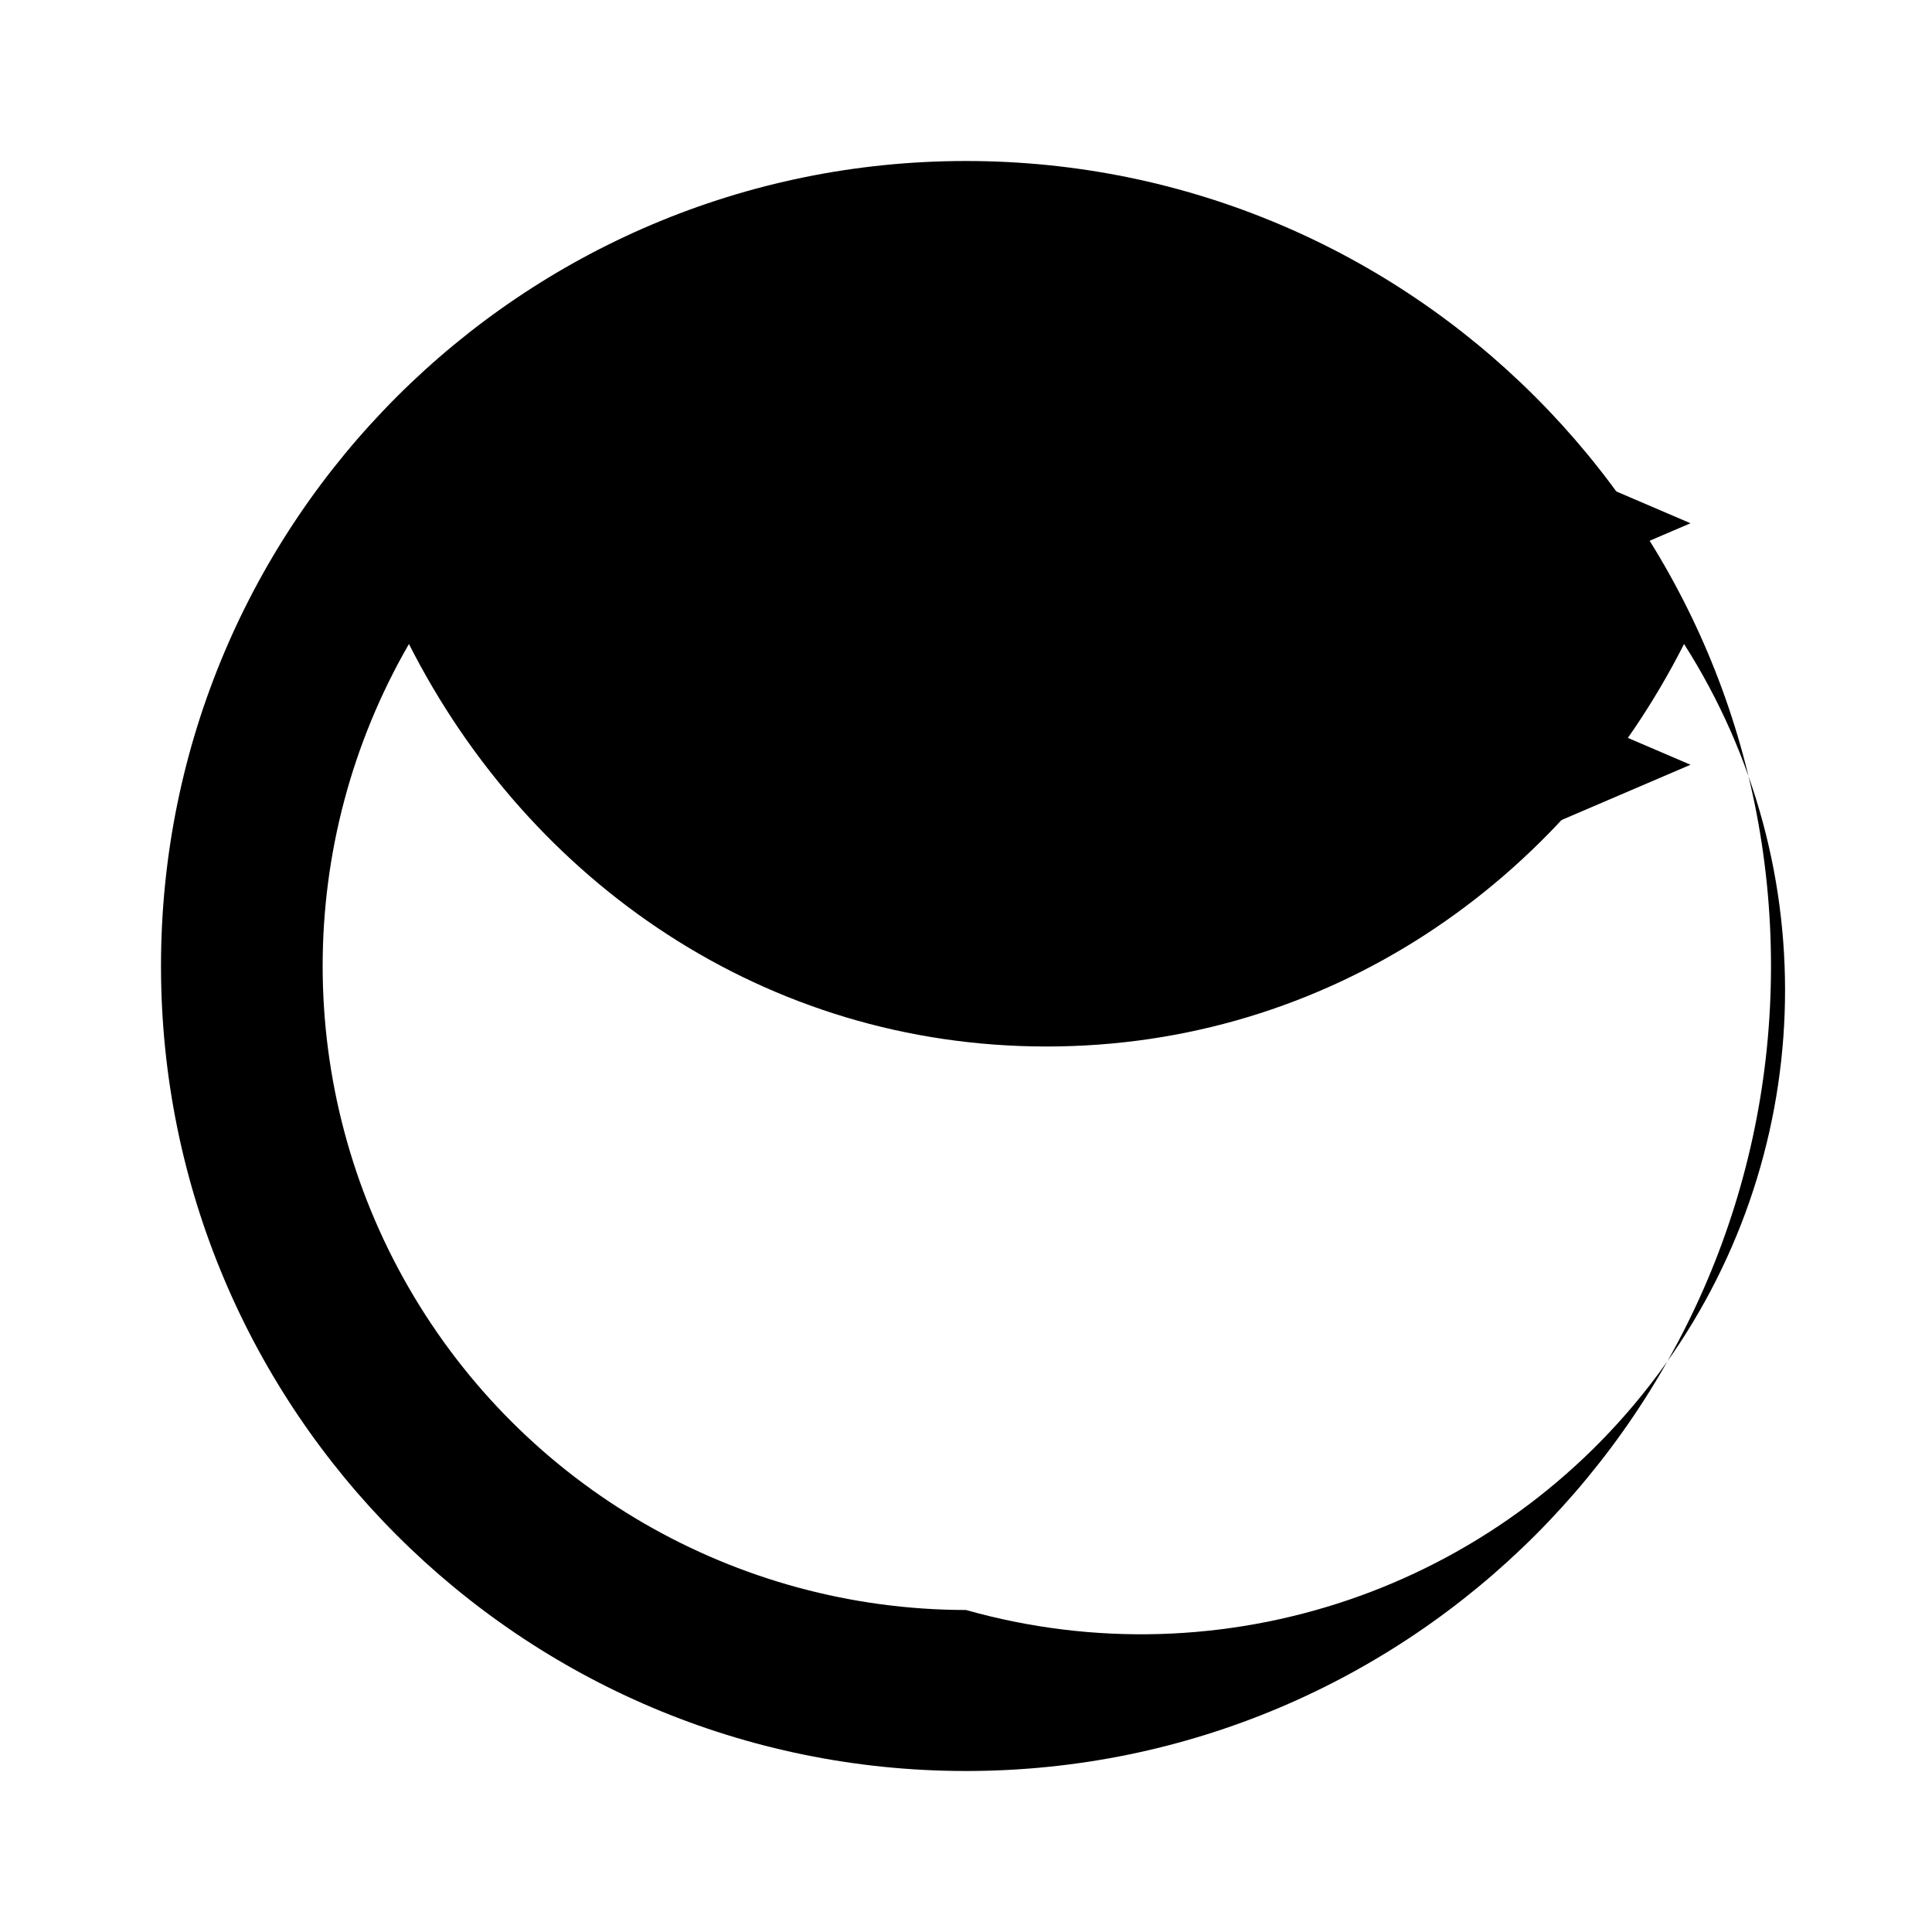
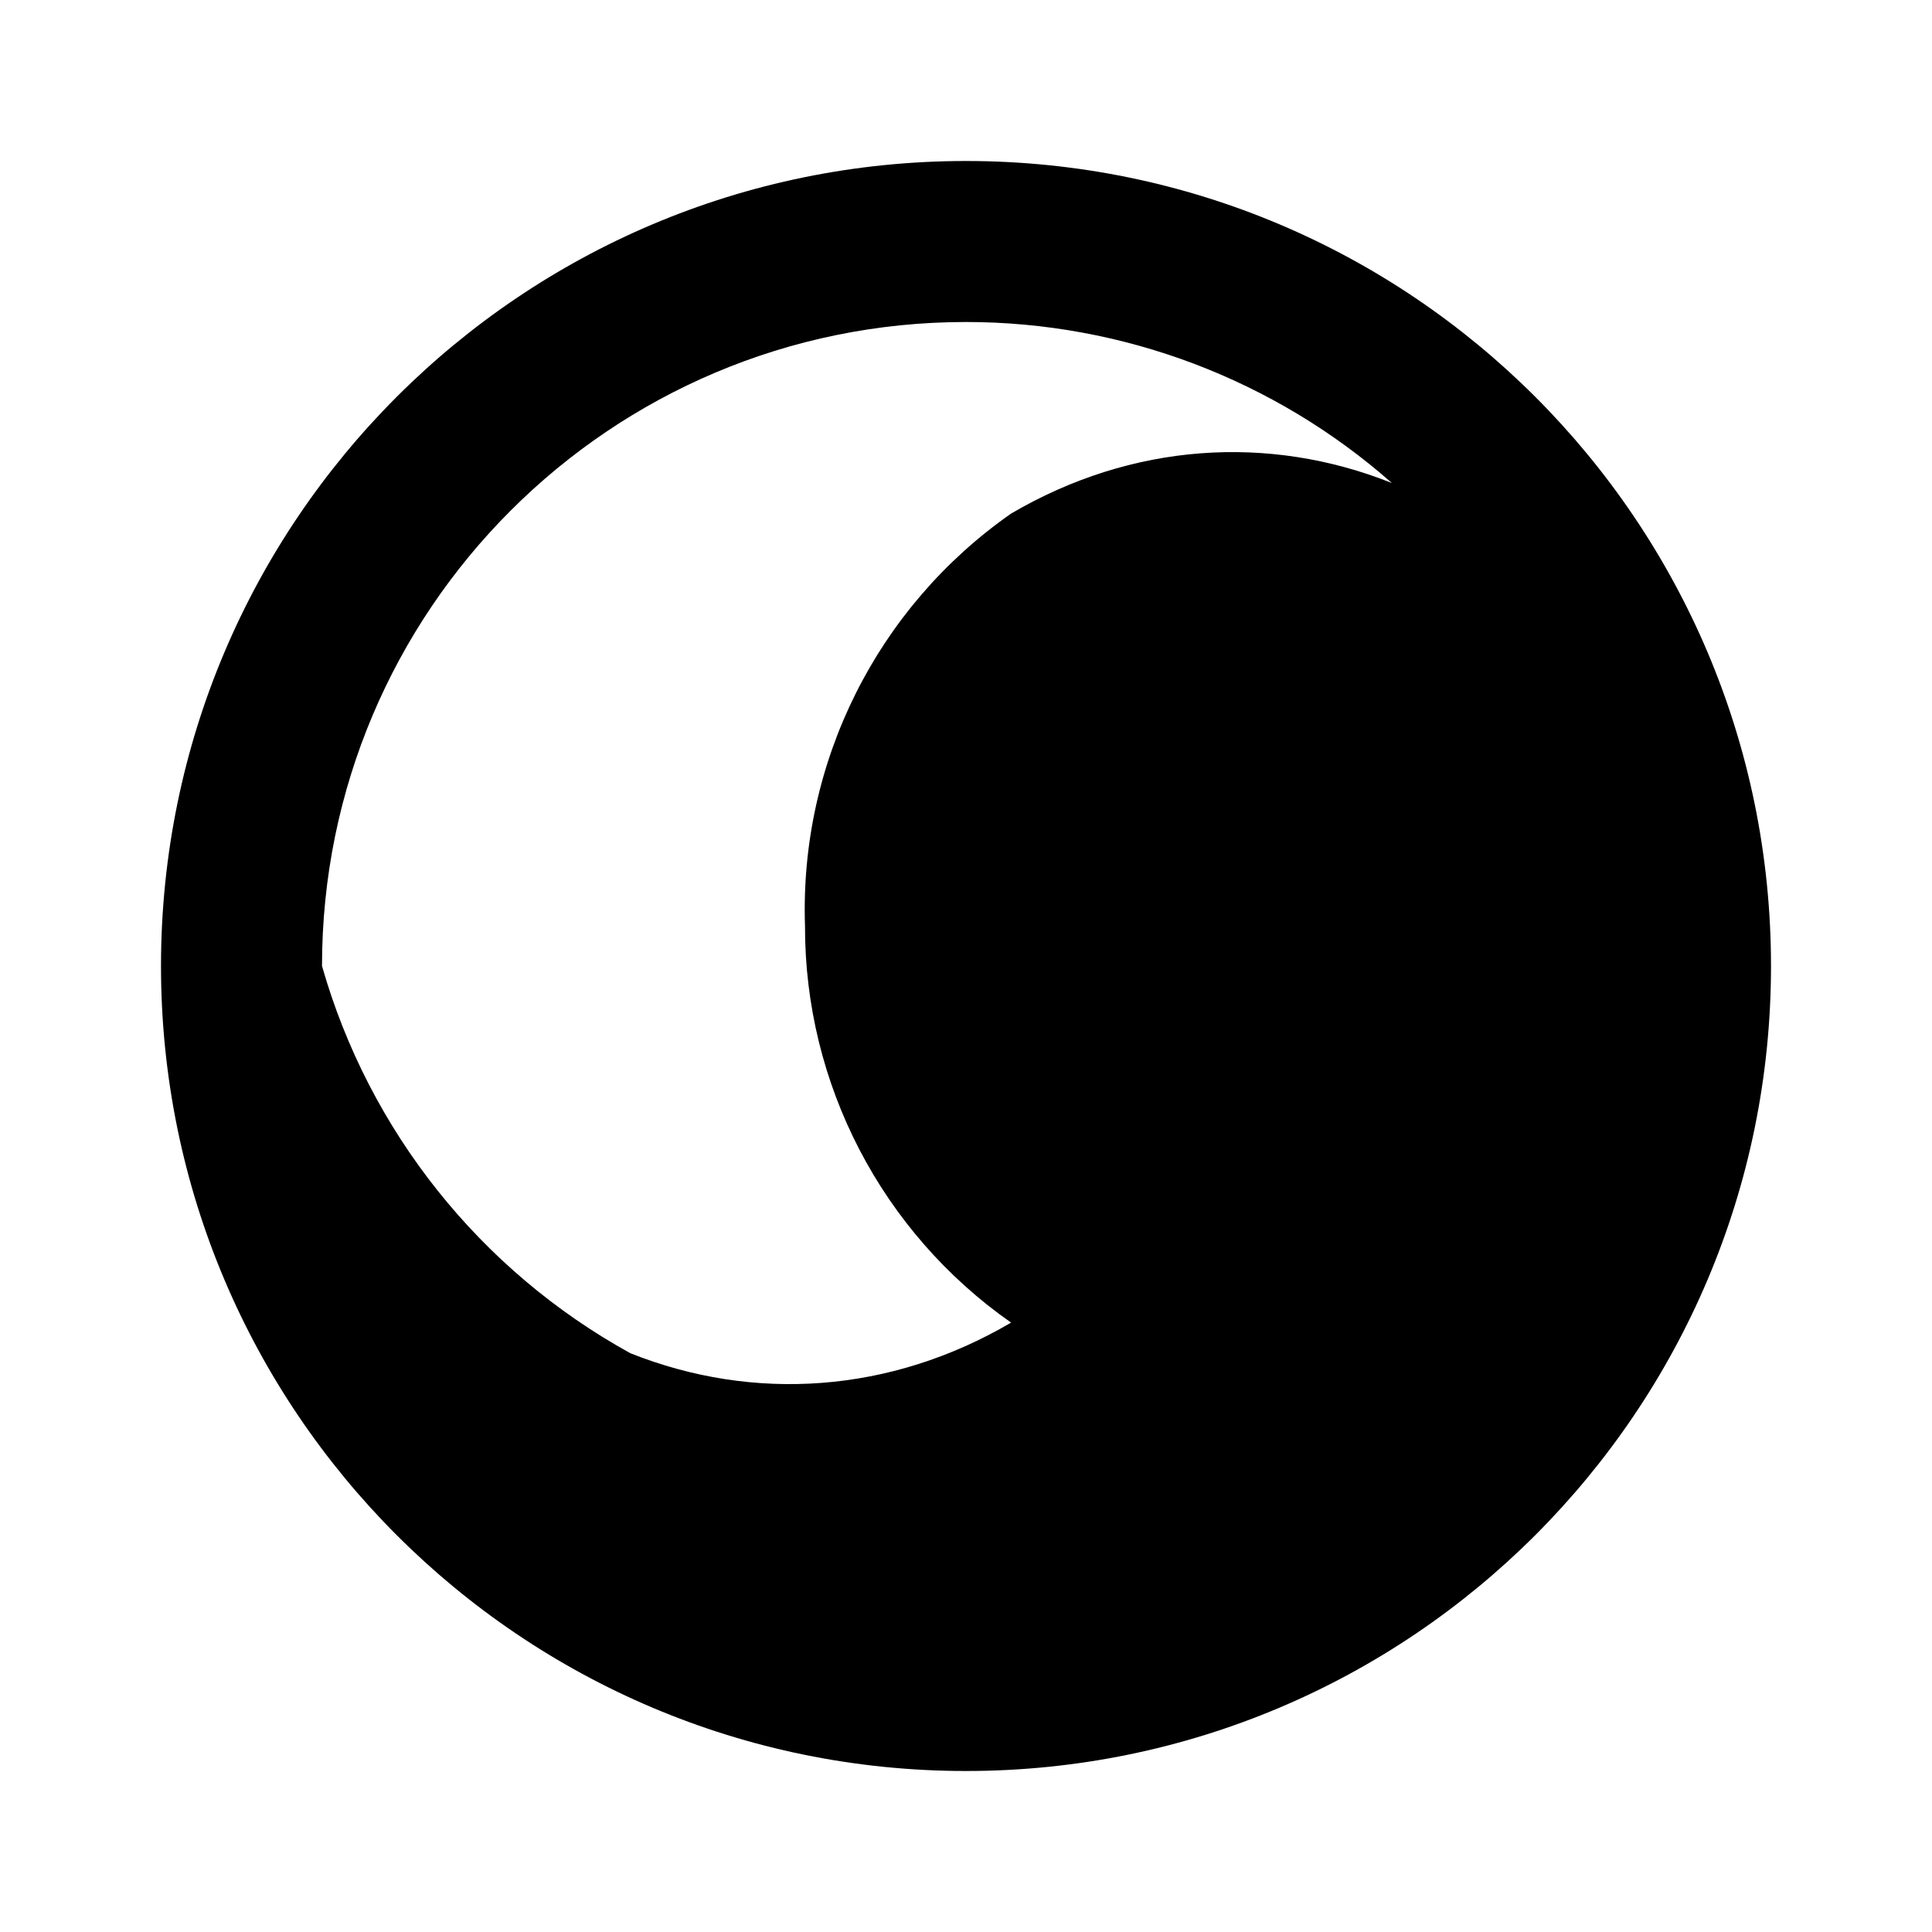
<svg xmlns="http://www.w3.org/2000/svg" viewBox="0 0 24 24" fill="currentColor">
-   <path d="M12 2a10 10 0 1 0 0 20 10 10 0 0 0 0-20zm0 18a8 8 0 0 1-6.92-12c1.5 2.96 4.43 5 7.92 5 3.49 0 6.42-2.04 7.92-5A8 8 0 0 1 12 20z" />
-   <path d="M16 8l1.5-3L21 6.5 17.5 8l3.5 1.5L17.5 11 16 8z" />
+   <path d="M12 2A10 10 0 0 0 2 12a10 10 0 0 0 10 10 10 10 0 0 0 10-10A10 10 0 0 0 12 2zm0 2a8 8 0 0 1 5.29 2c-1.53-.61-3.23-.5-4.73.38A6 6 0 0 0 10 11.5a6 6 0 0 0 2.56 4.93c-1.5.88-3.2.99-4.73.38A8 8 0 0 1 4 12a8 8 0 0 1 8-8z" />
</svg>
